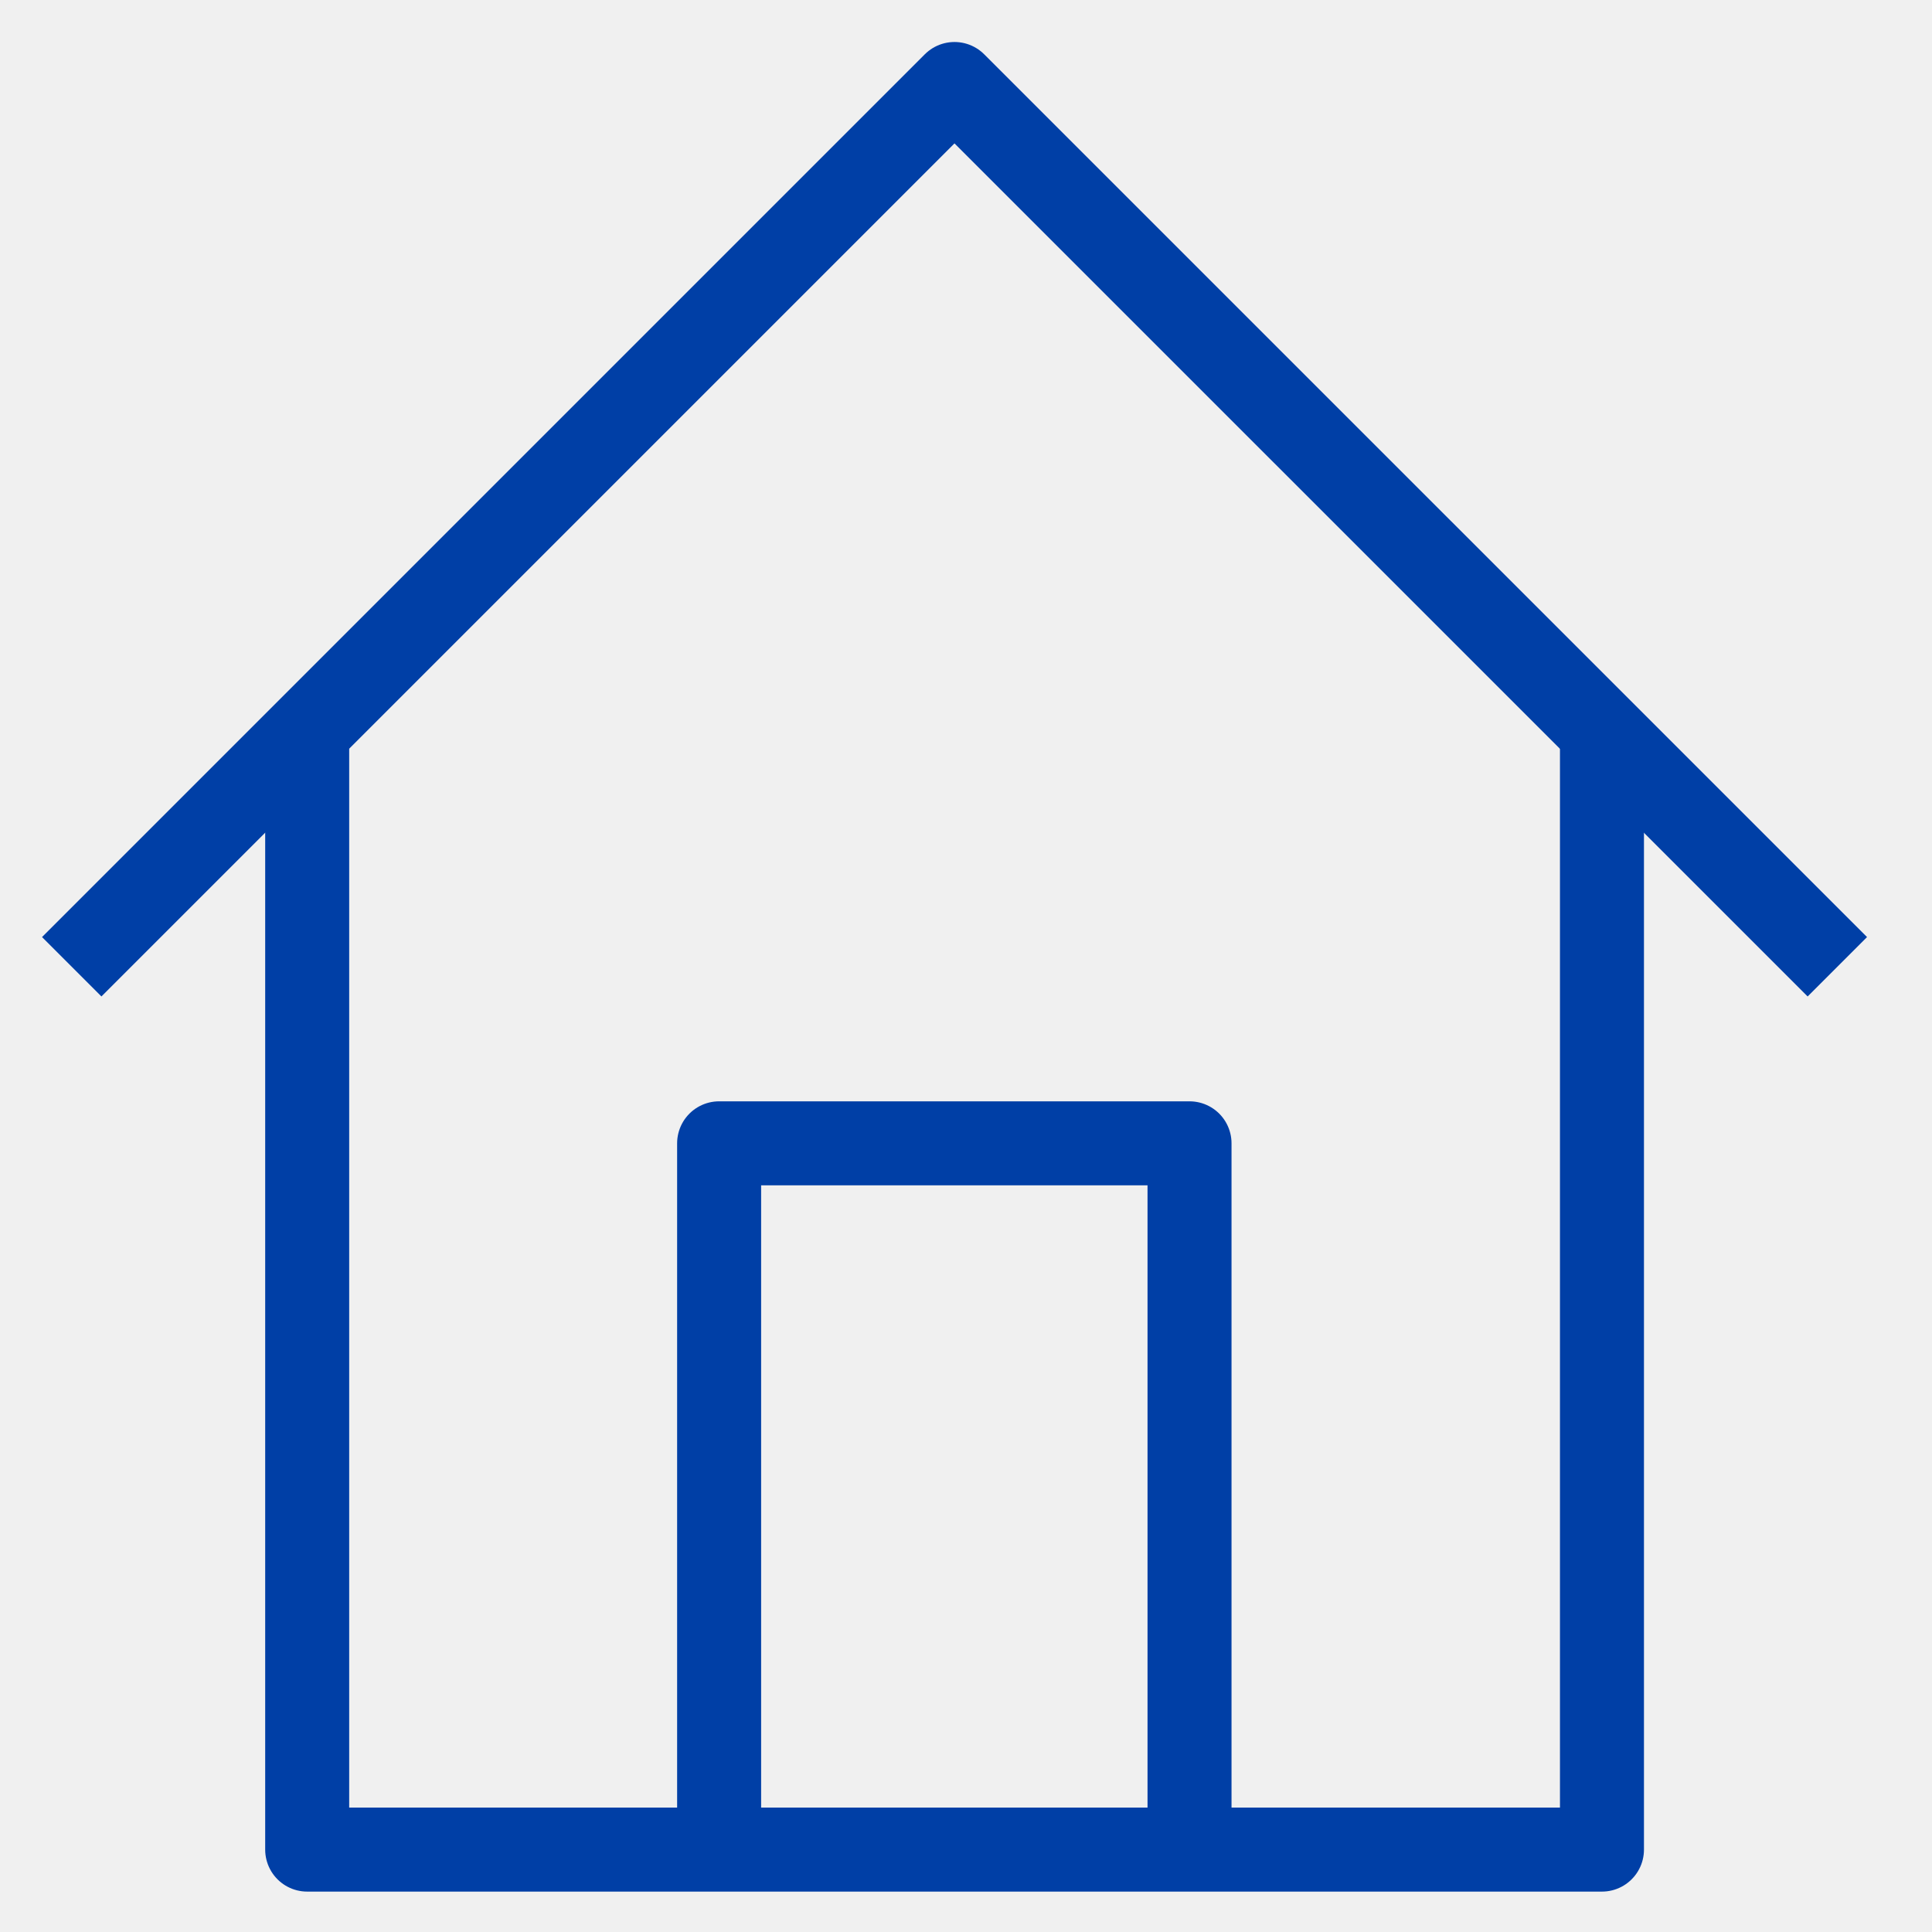
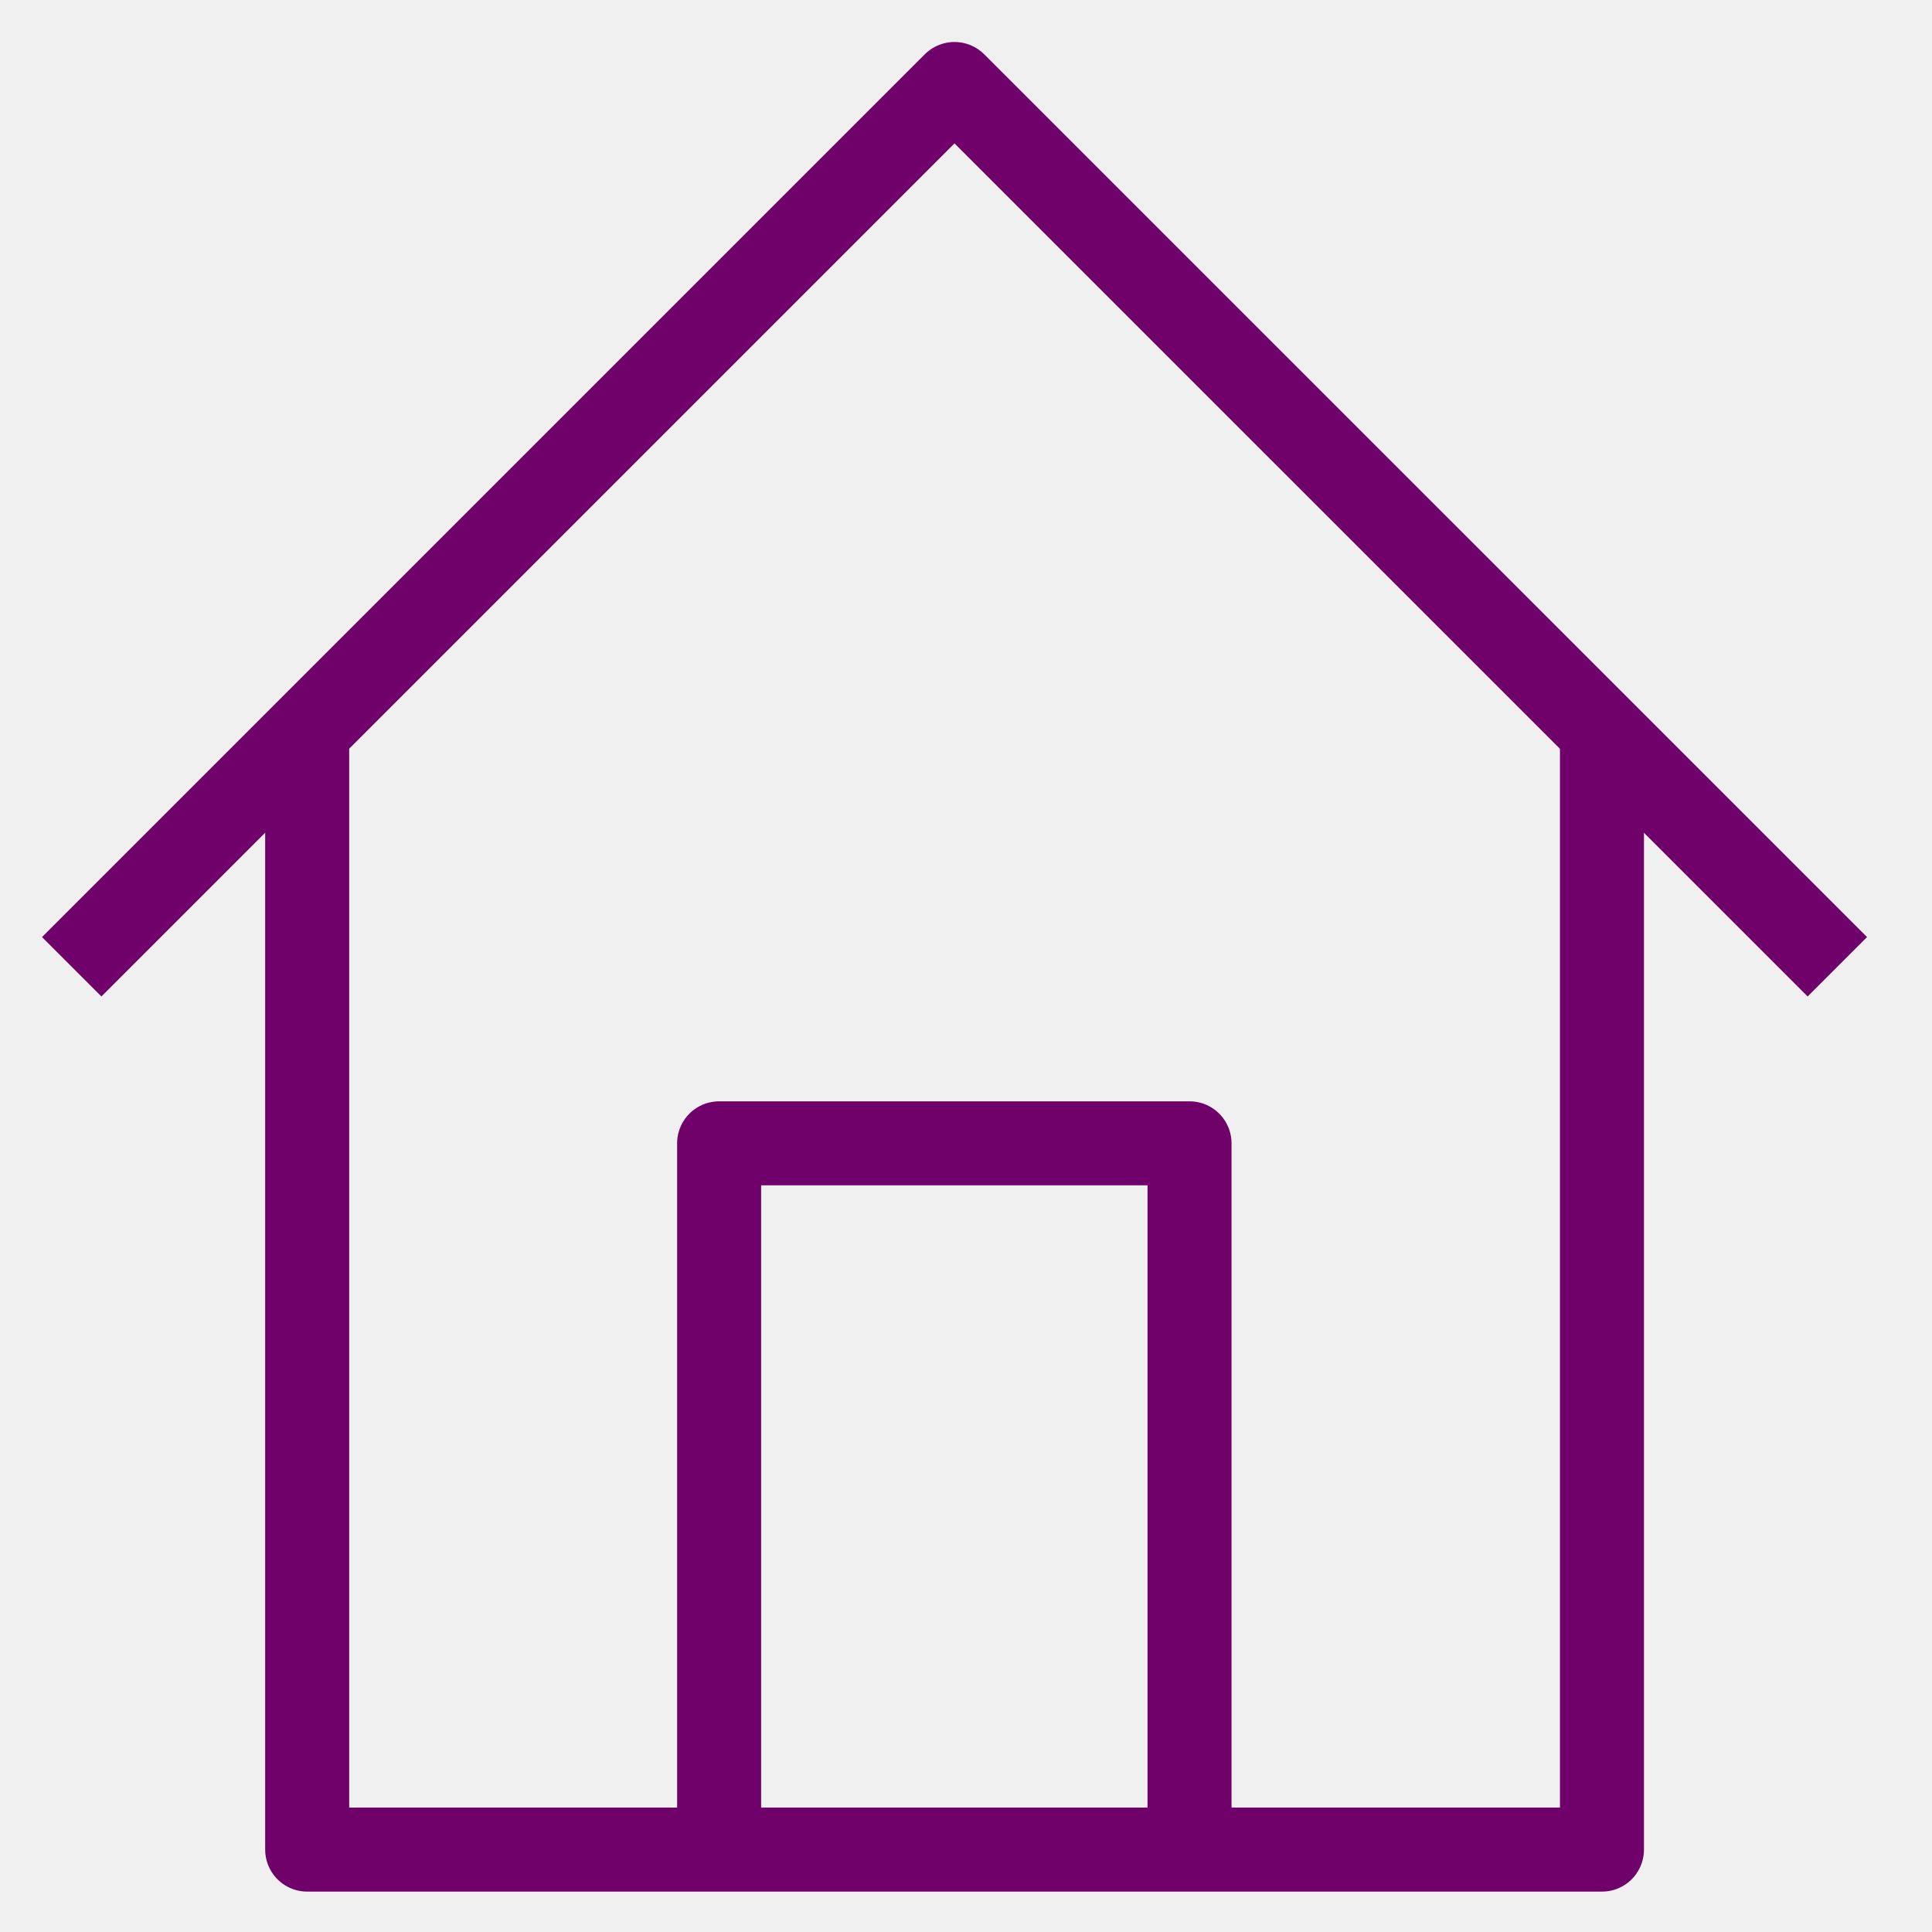
<svg xmlns="http://www.w3.org/2000/svg" width="23" height="23" viewBox="0 0 23 23" fill="none">
  <g clip-path="url(#clip0_168_252)">
-     <path d="M0.854 11.509L11.363 1L21.873 11.509" stroke="#003FA6" stroke-linejoin="round" />
-     <path d="M19.071 8.707V22.019H3.657V8.707" stroke="#003FA6" stroke-linejoin="round" />
-     <path d="M8.561 22.018V13.611H14.161V22.018" stroke="#003FA6" stroke-linejoin="round" />
+     <path d="M0.854 11.509L11.363 1L21.873 11.509" stroke="#70016A" stroke-linejoin="round" />
+     <path d="M19.071 8.707V22.019H3.657V8.707" stroke="#70016A" stroke-linejoin="round" />
+     <path d="M8.561 22.018V13.611H14.161V22.018" stroke="#70016A" stroke-linejoin="round" />
  </g>
  <defs>
    <clipPath id="clip0_168_252">
      <rect width="21.726" height="22.019" fill="white" transform="translate(0.5 0.5)" />
    </clipPath>
  </defs>
</svg>
